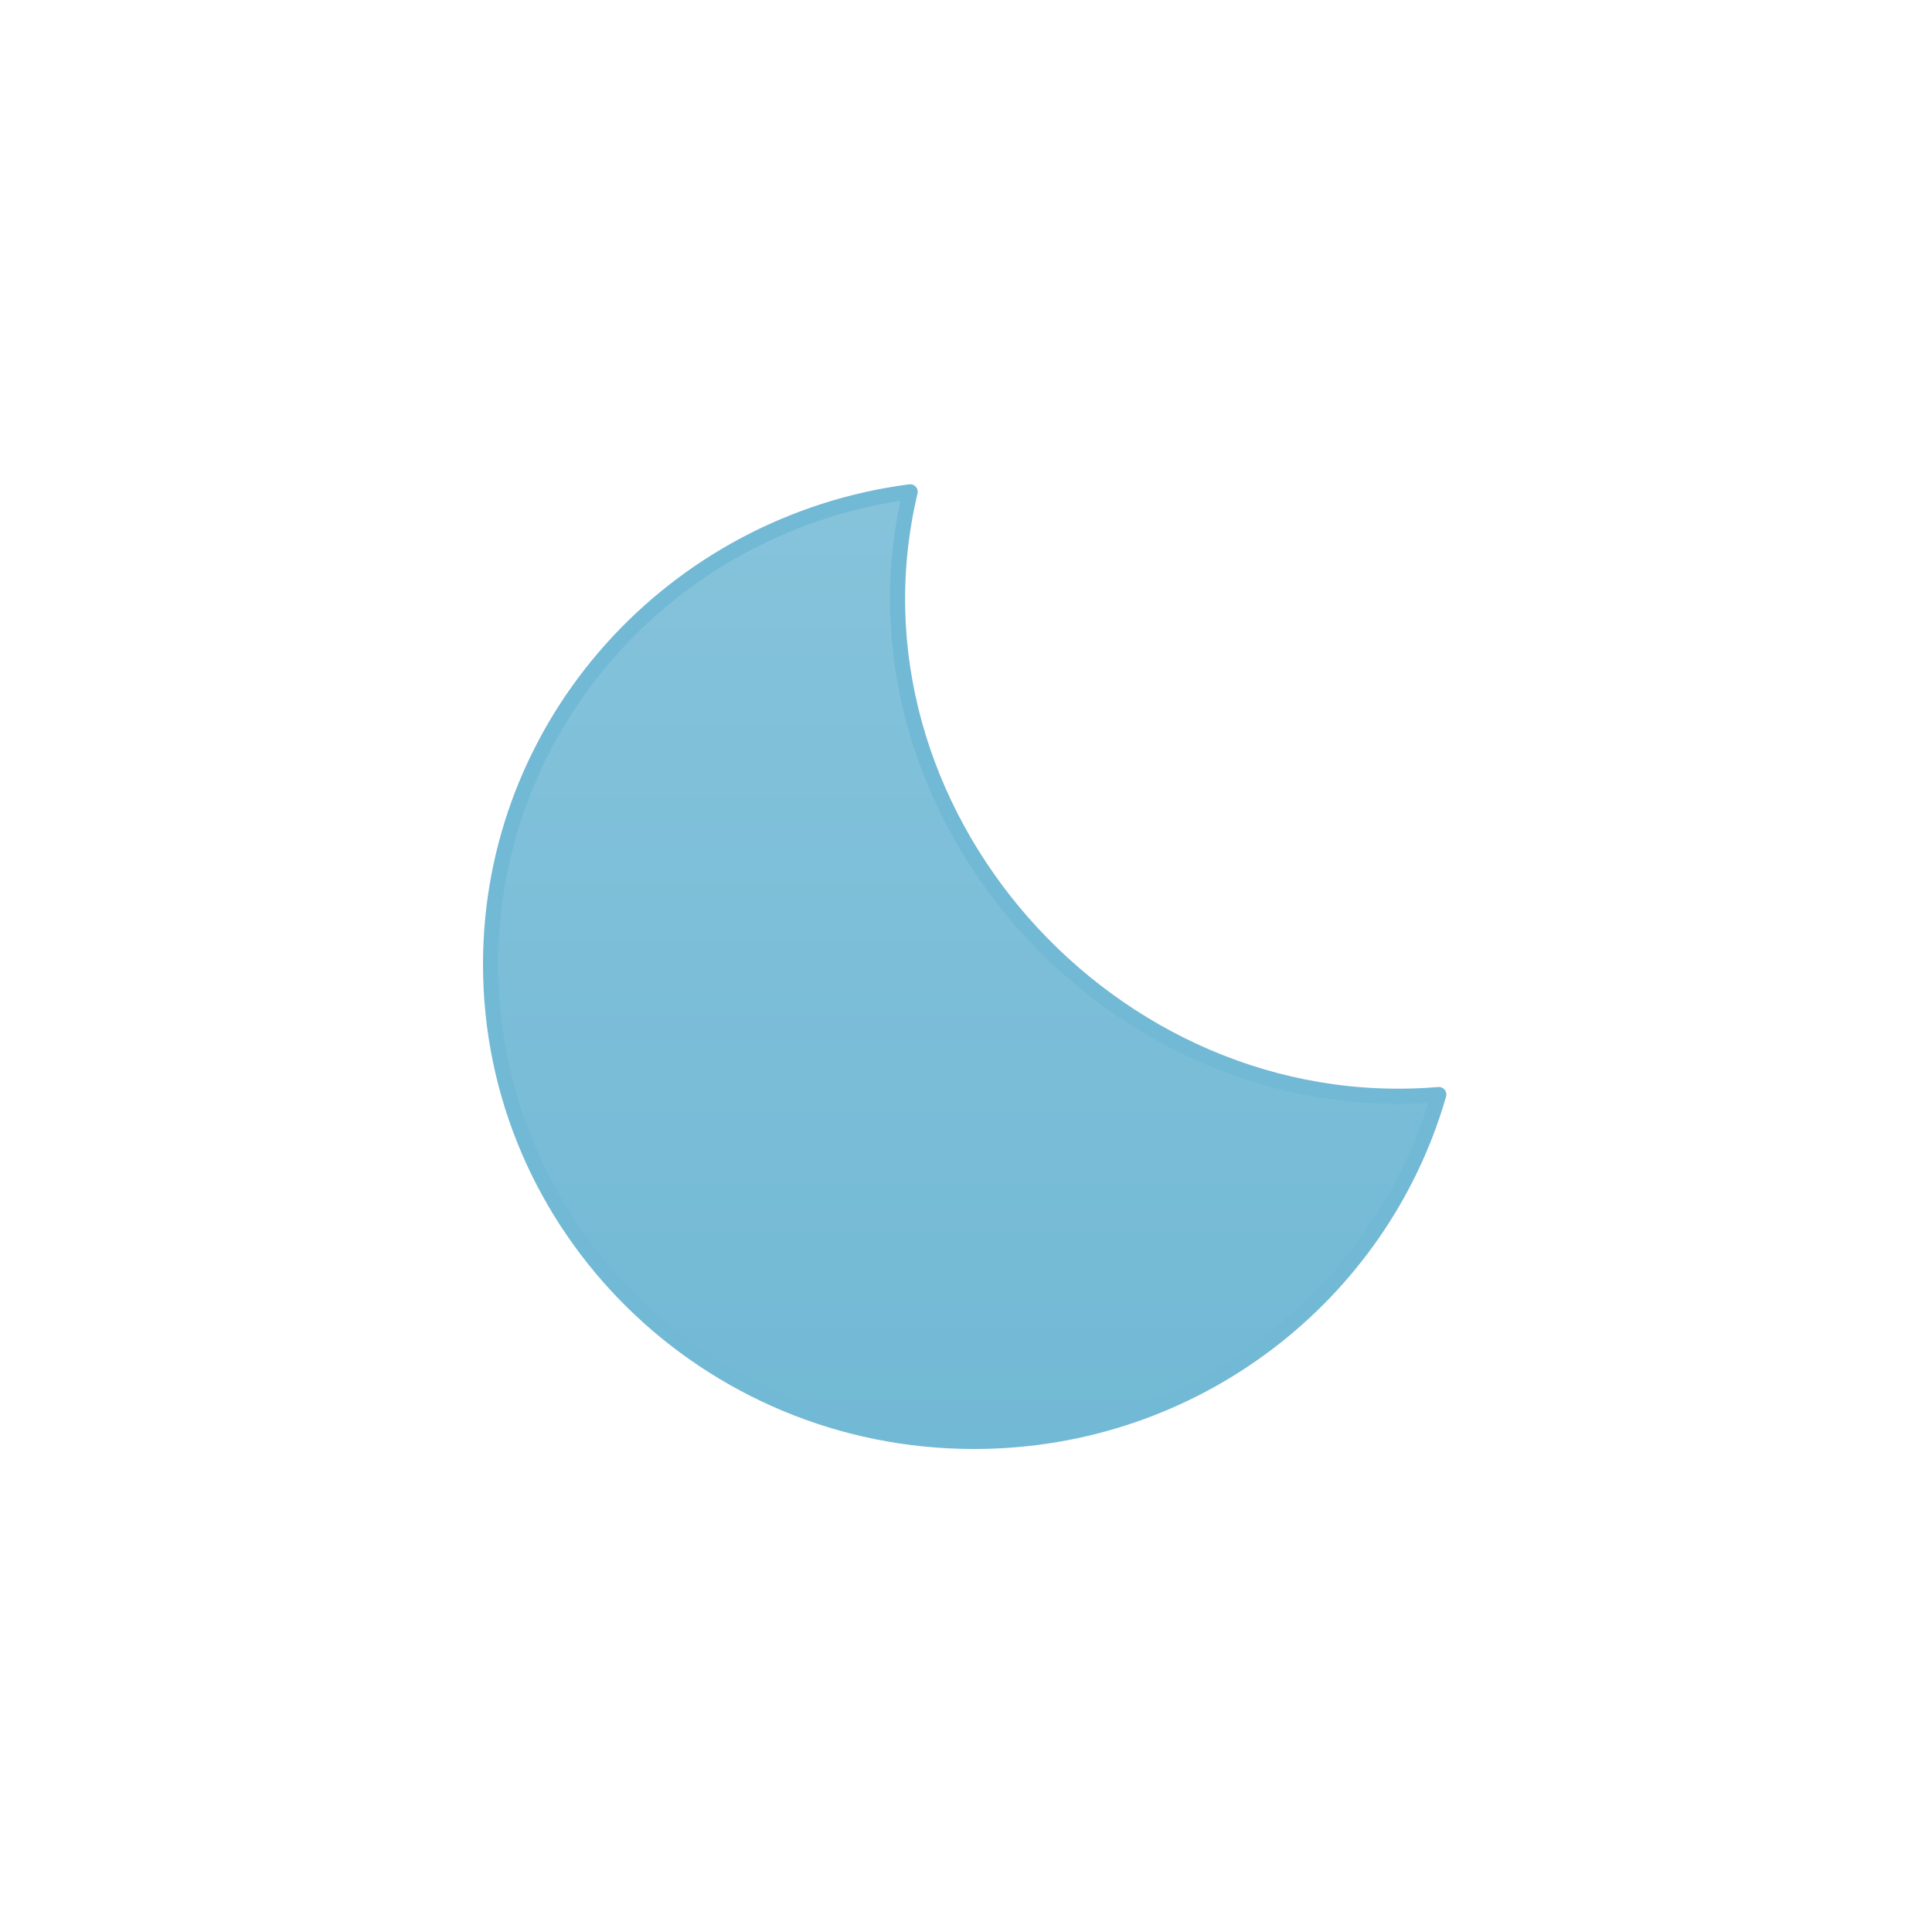
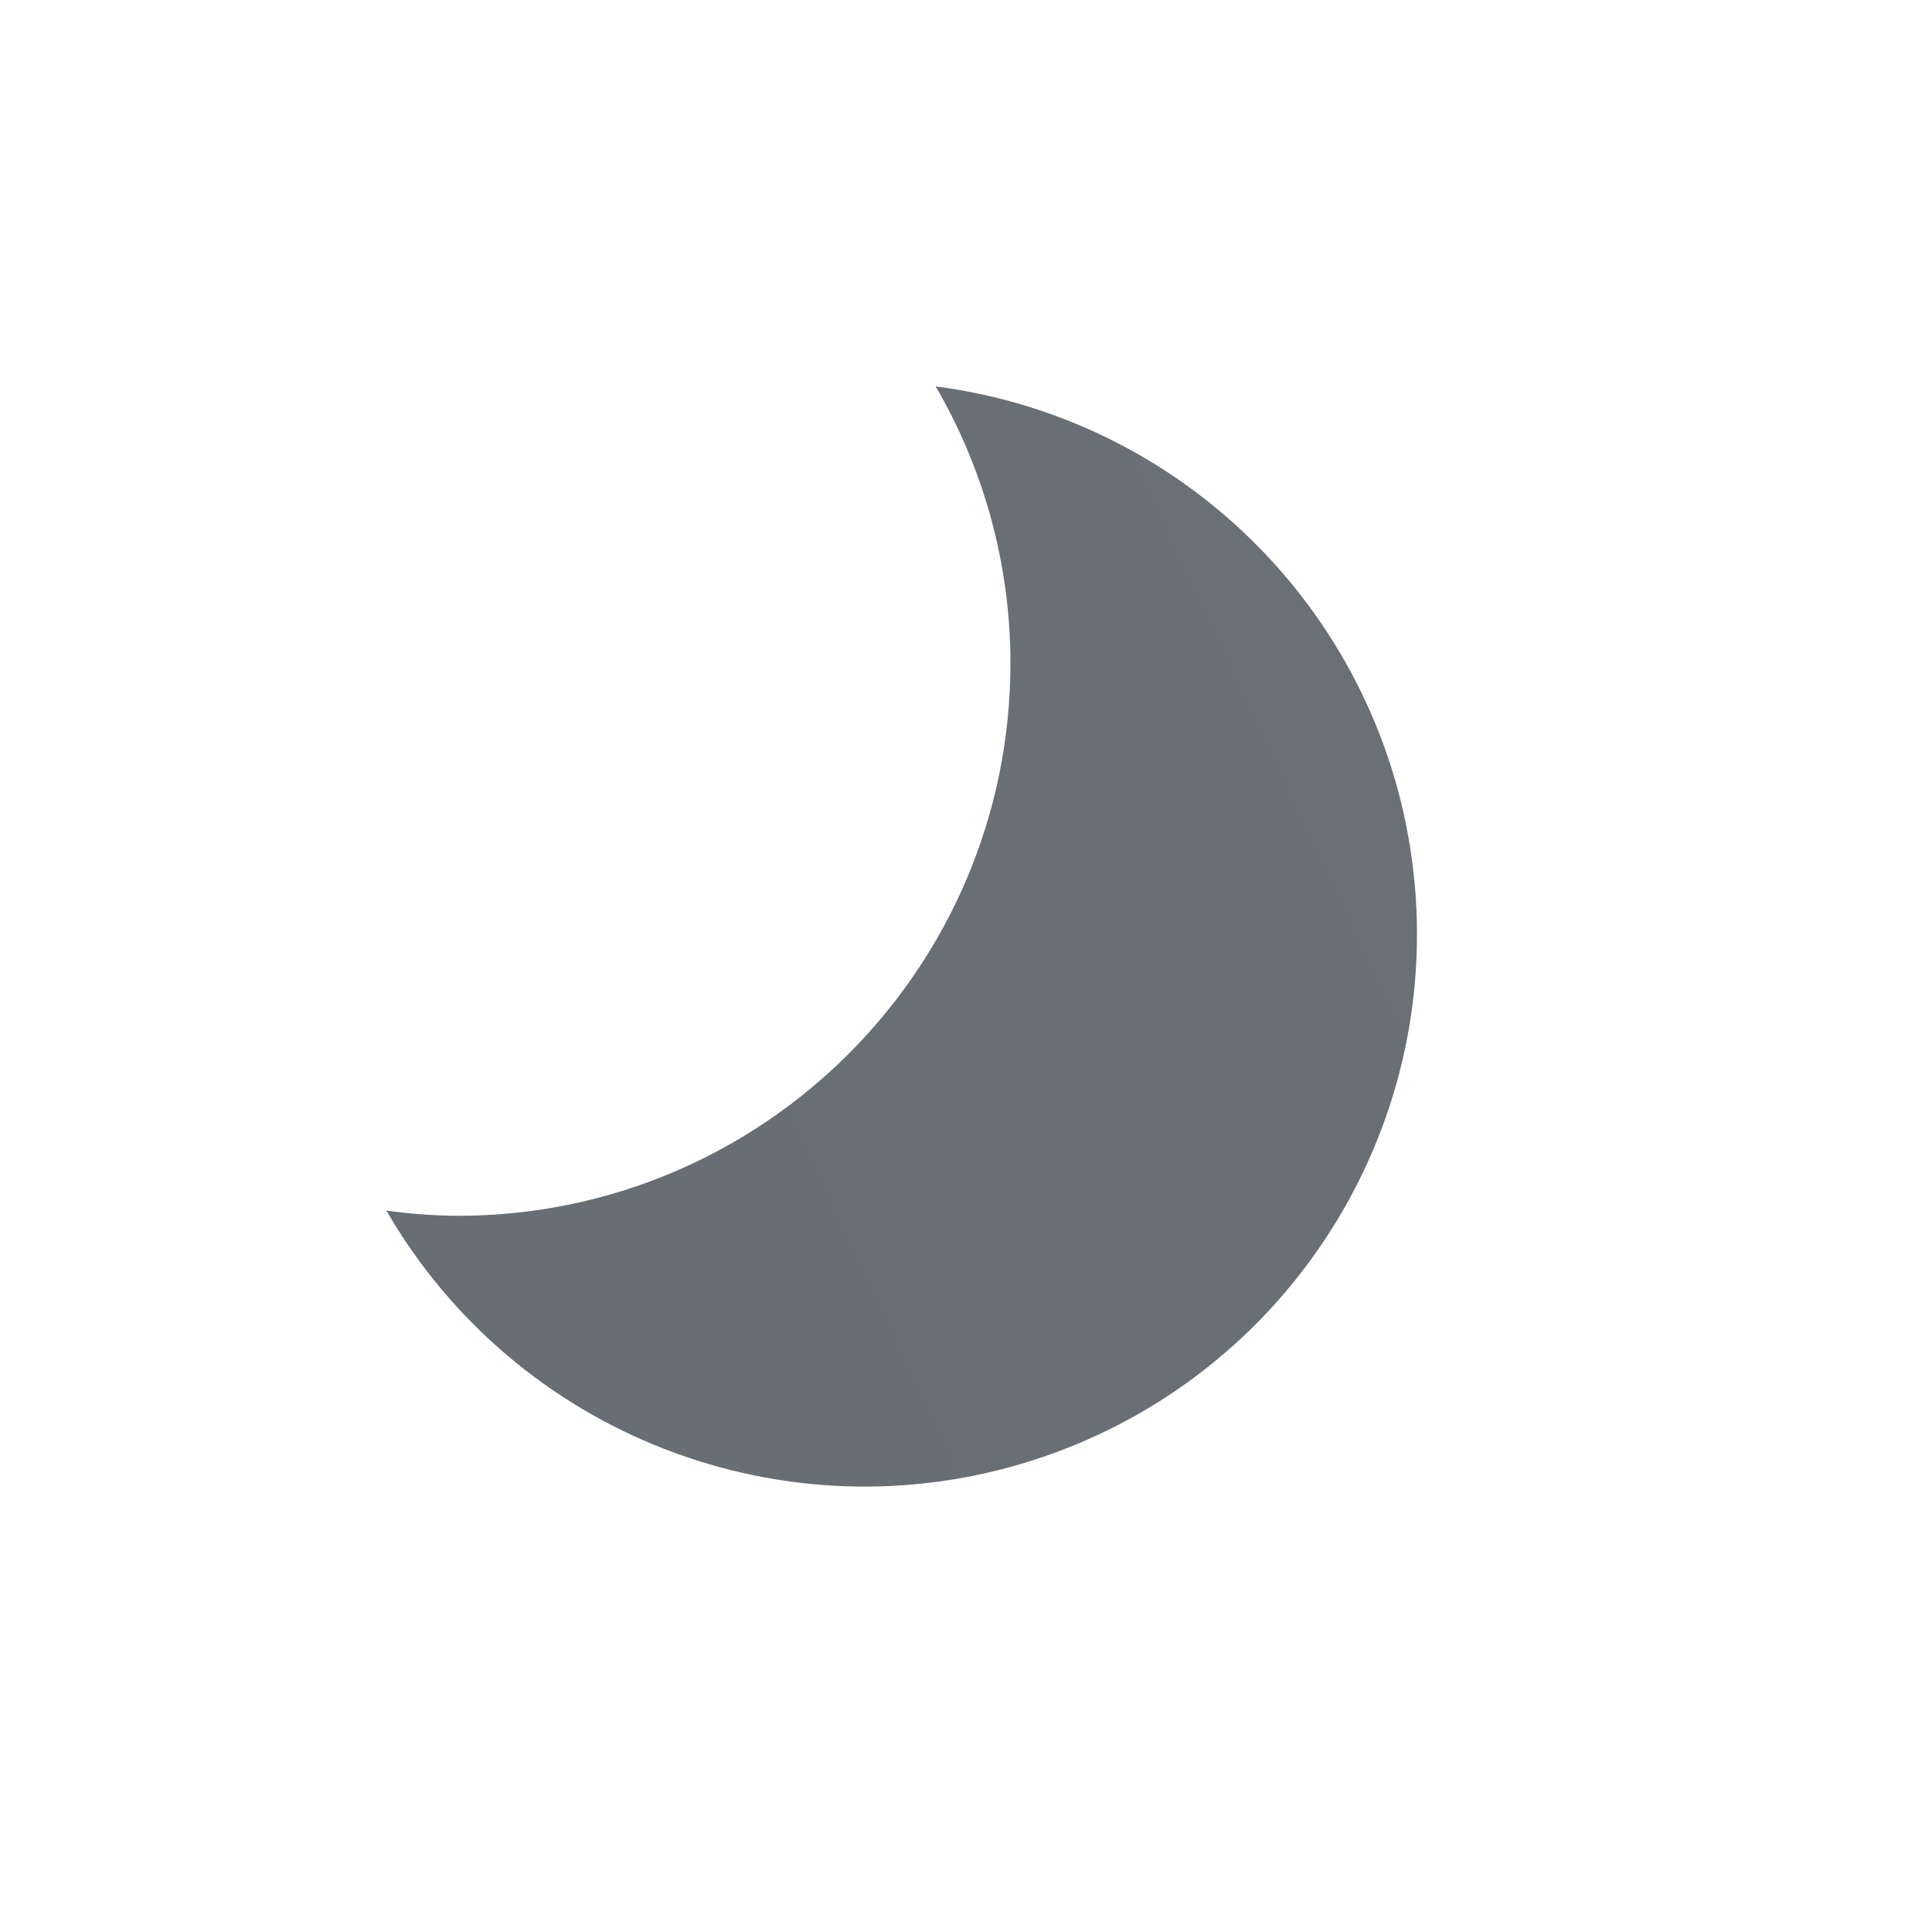
- <svg xmlns="http://www.w3.org/2000/svg" viewBox="0 0 128 128" fill="none">
-   <g id="clear-night">
-     <g id="Moon">
-       <path id="Moon_2" d="M60.302 32.582C55.282 53.7 73.6 74.348 95.325 72.515C91.519 85.77 79.199 95.5 64.536 95.5C46.837 95.5 32.5 81.344 32.5 63.898C32.5 47.869 44.607 34.628 60.302 32.582Z" fill="url(#paint0_linear_1837_5080)" stroke="#72B9D5" stroke-linecap="round" stroke-linejoin="round" />
-     </g>
-   </g>
+ <svg xmlns="http://www.w3.org/2000/svg" xmlns:xlink="http://www.w3.org/1999/xlink" x="0" y="0" viewBox="0 0 100 100">
+   <symbol id="moon">
+     <path d="M28.43,0A28.44,28.44,0,0,1,32.3,14.32,28.61,28.61,0,0,1,3.69,42.93,28.71,28.71,0,0,1,0,42.66,28.59,28.59,0,1,0,28.43,0Z" fill="url(#moon-grad)" />
+   </symbol>
  <defs>
-     <linearGradient id="paint0_linear_1837_5080" x1="64" y1="32" x2="64" y2="96" gradientUnits="userSpaceOnUse">
-       <stop stop-color="#86C3DB" />
-       <stop offset="1" stop-color="#72B9D5" />
+     <linearGradient id="moon-grad" x1="0%" y1="50%" x2="100%" y2="0%">
+       <stop offset="0%" stop-color="#686e73" />
+       <stop offset="100%" stop-color="#6a7075" />
    </linearGradient>
  </defs>
+   <symbol id="s01n">
+     <use xlink:href="#moon" x="0" y="0" width="100" height="100" transform="translate(20,20) scale(1,1)" />
+   </symbol>
+   <use xlink:href="#s01n" x="0" y="0" width="100" height="100" />
</svg>
